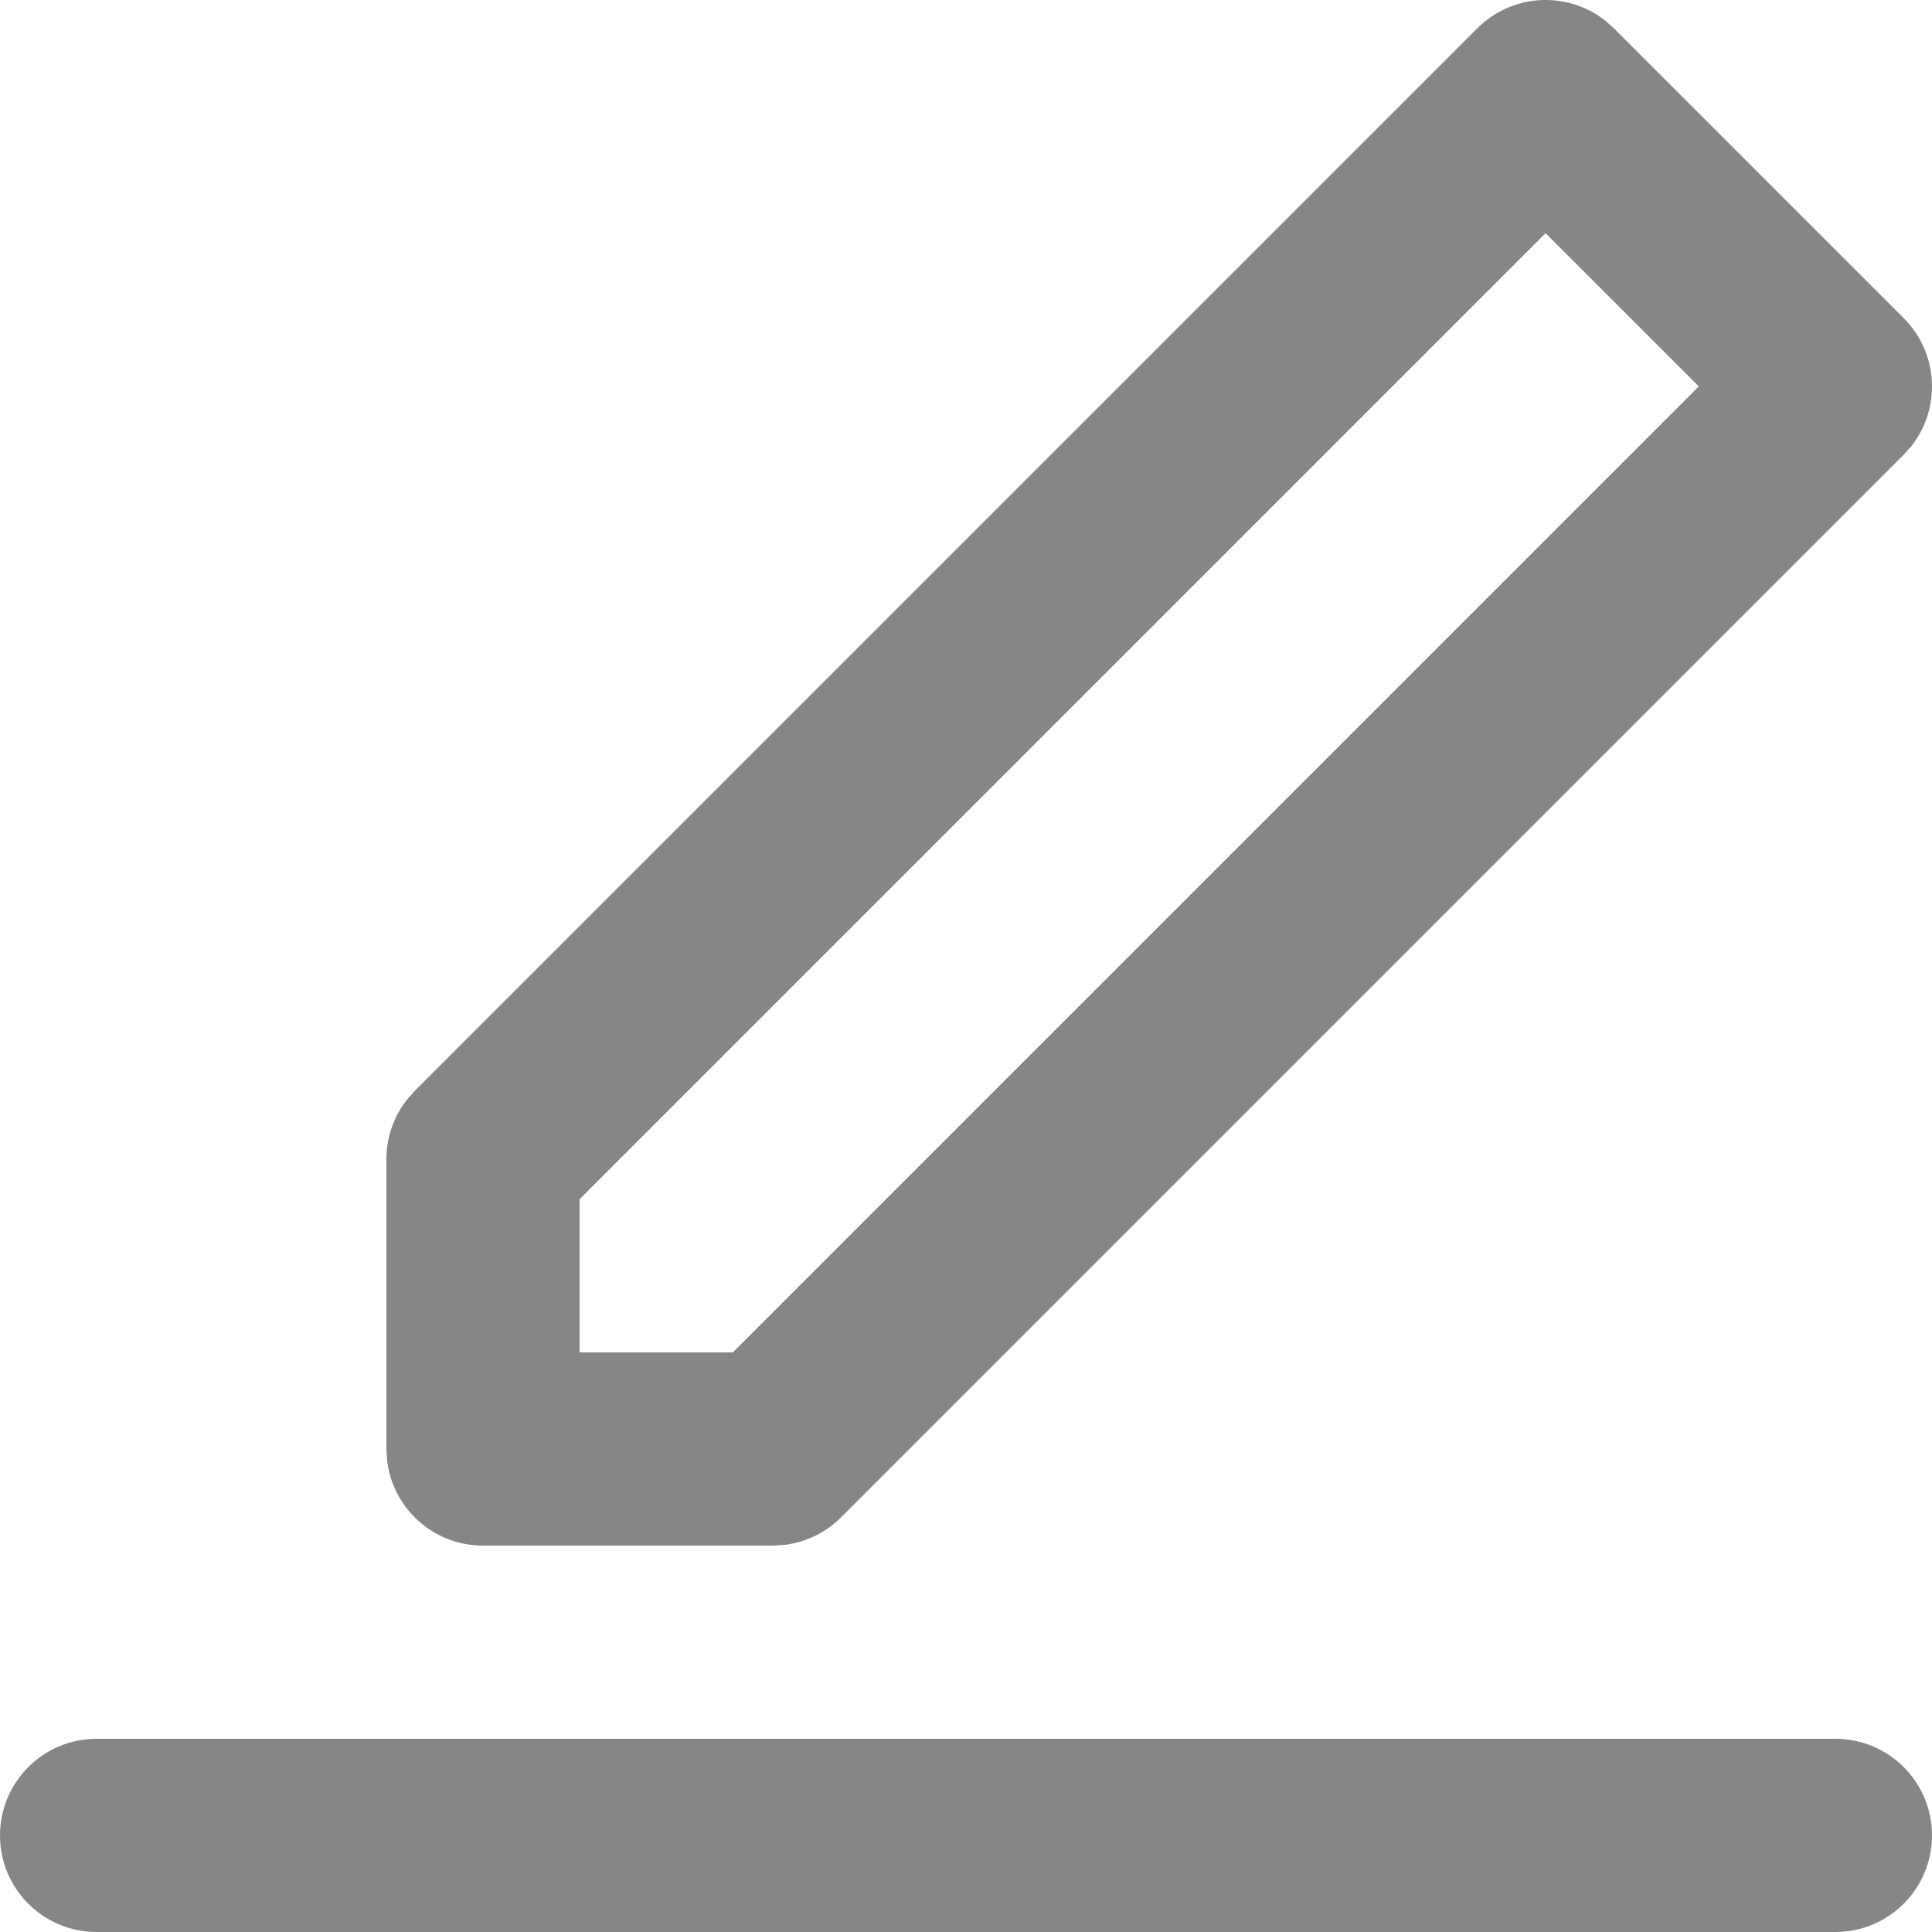
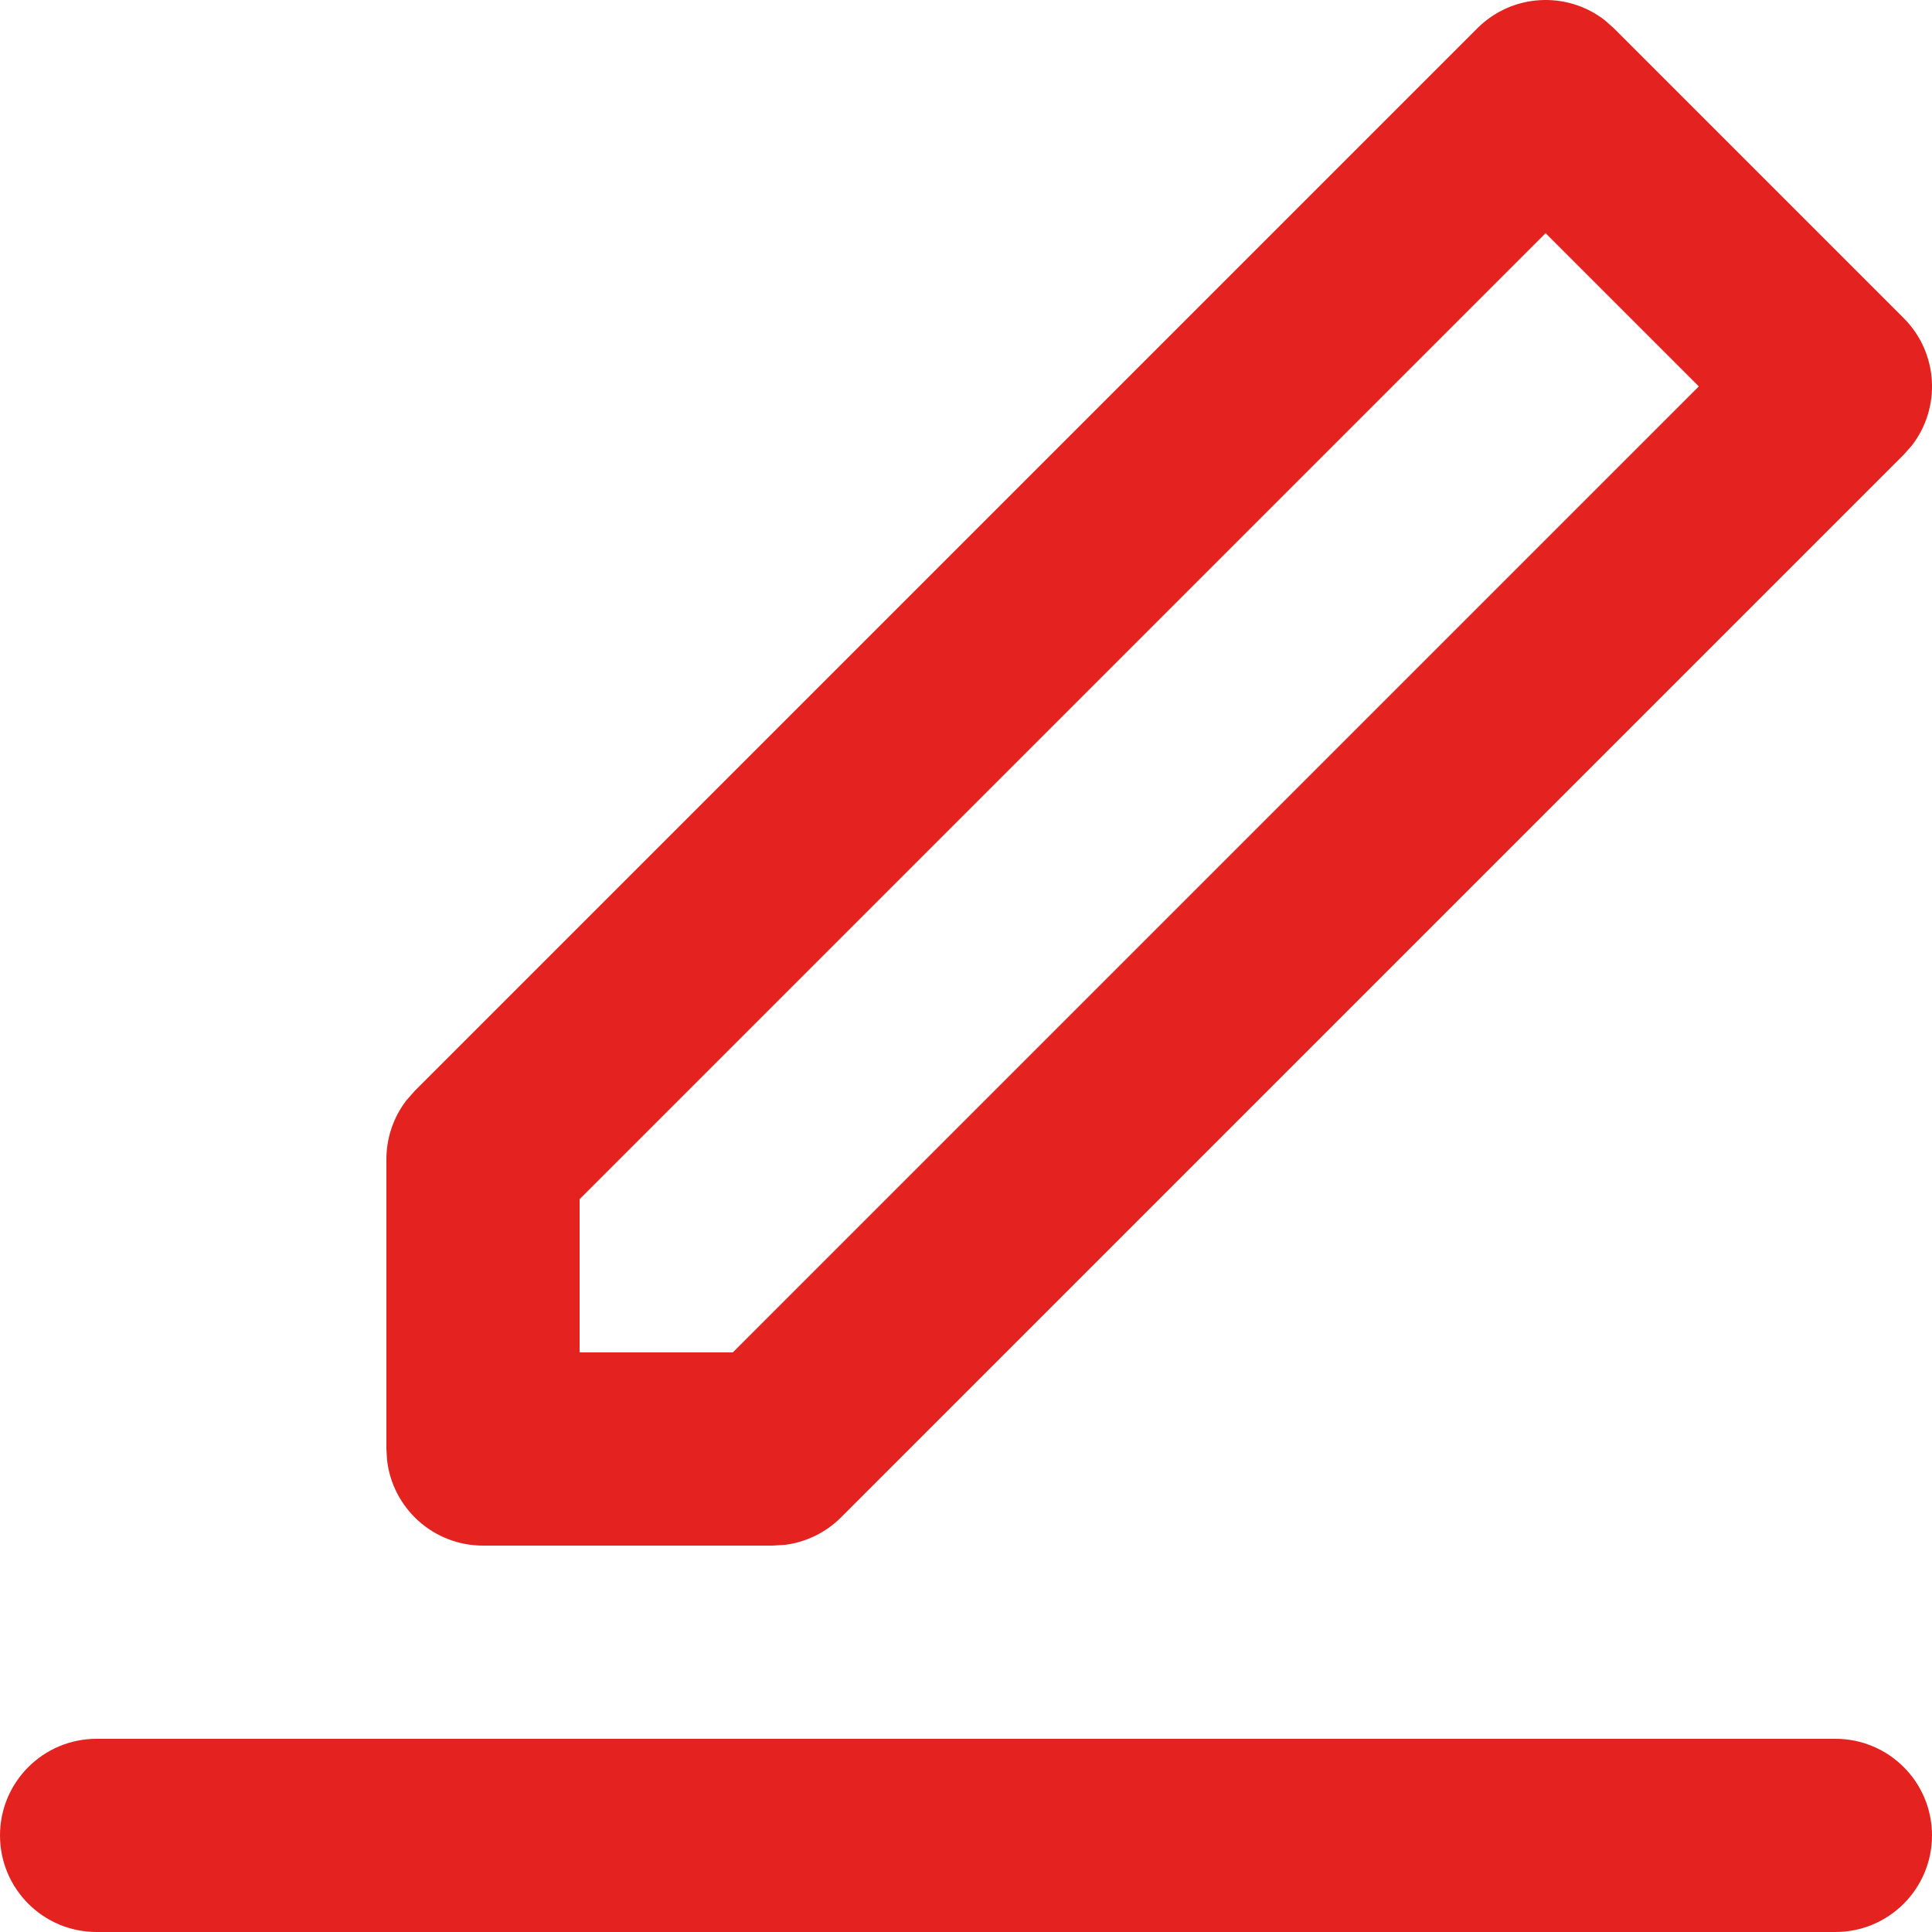
<svg xmlns="http://www.w3.org/2000/svg" width="40" height="40" viewBox="0 0 40 40" fill="none">
-   <path fill-rule="evenodd" clip-rule="evenodd" d="M38 36C39.105 36 40 36.895 40 38C40 39.105 39.105 40 38 40H2C0.895 40 0 39.105 0 38C0 36.895 0.895 36 2 36H38ZM8.586 22.586L30.586 0.586C31.307 -0.135 32.441 -0.191 33.226 0.419L33.414 0.586L39.414 6.586C40.135 7.307 40.191 8.441 39.581 9.226L39.414 9.414L17.414 31.414C17.102 31.727 16.696 31.925 16.263 31.983L16 32H10C8.974 32 8.129 31.228 8.014 30.233L8 30V24C8 23.558 8.146 23.131 8.412 22.784L8.586 22.586L30.586 0.586L8.586 22.586ZM32 4.828L12 24.828V28H15.172L35.172 8L32 4.828Z" fill="#868686" />
+   <path fill-rule="evenodd" clip-rule="evenodd" d="M38 36C39.105 36 40 36.895 40 38C40 39.105 39.105 40 38 40H2C0.895 40 0 39.105 0 38C0 36.895 0.895 36 2 36H38ZM8.586 22.586L30.586 0.586C31.307 -0.135 32.441 -0.191 33.226 0.419L33.414 0.586L39.414 6.586C40.135 7.307 40.191 8.441 39.581 9.226L39.414 9.414L17.414 31.414C17.102 31.727 16.696 31.925 16.263 31.983L16 32H10C8.974 32 8.129 31.228 8.014 30.233L8 30V24C8 23.558 8.146 23.131 8.412 22.784L8.586 22.586L30.586 0.586L8.586 22.586ZM32 4.828L12 24.828V28H15.172L35.172 8L32 4.828Z" fill="#e42320" />
</svg>
